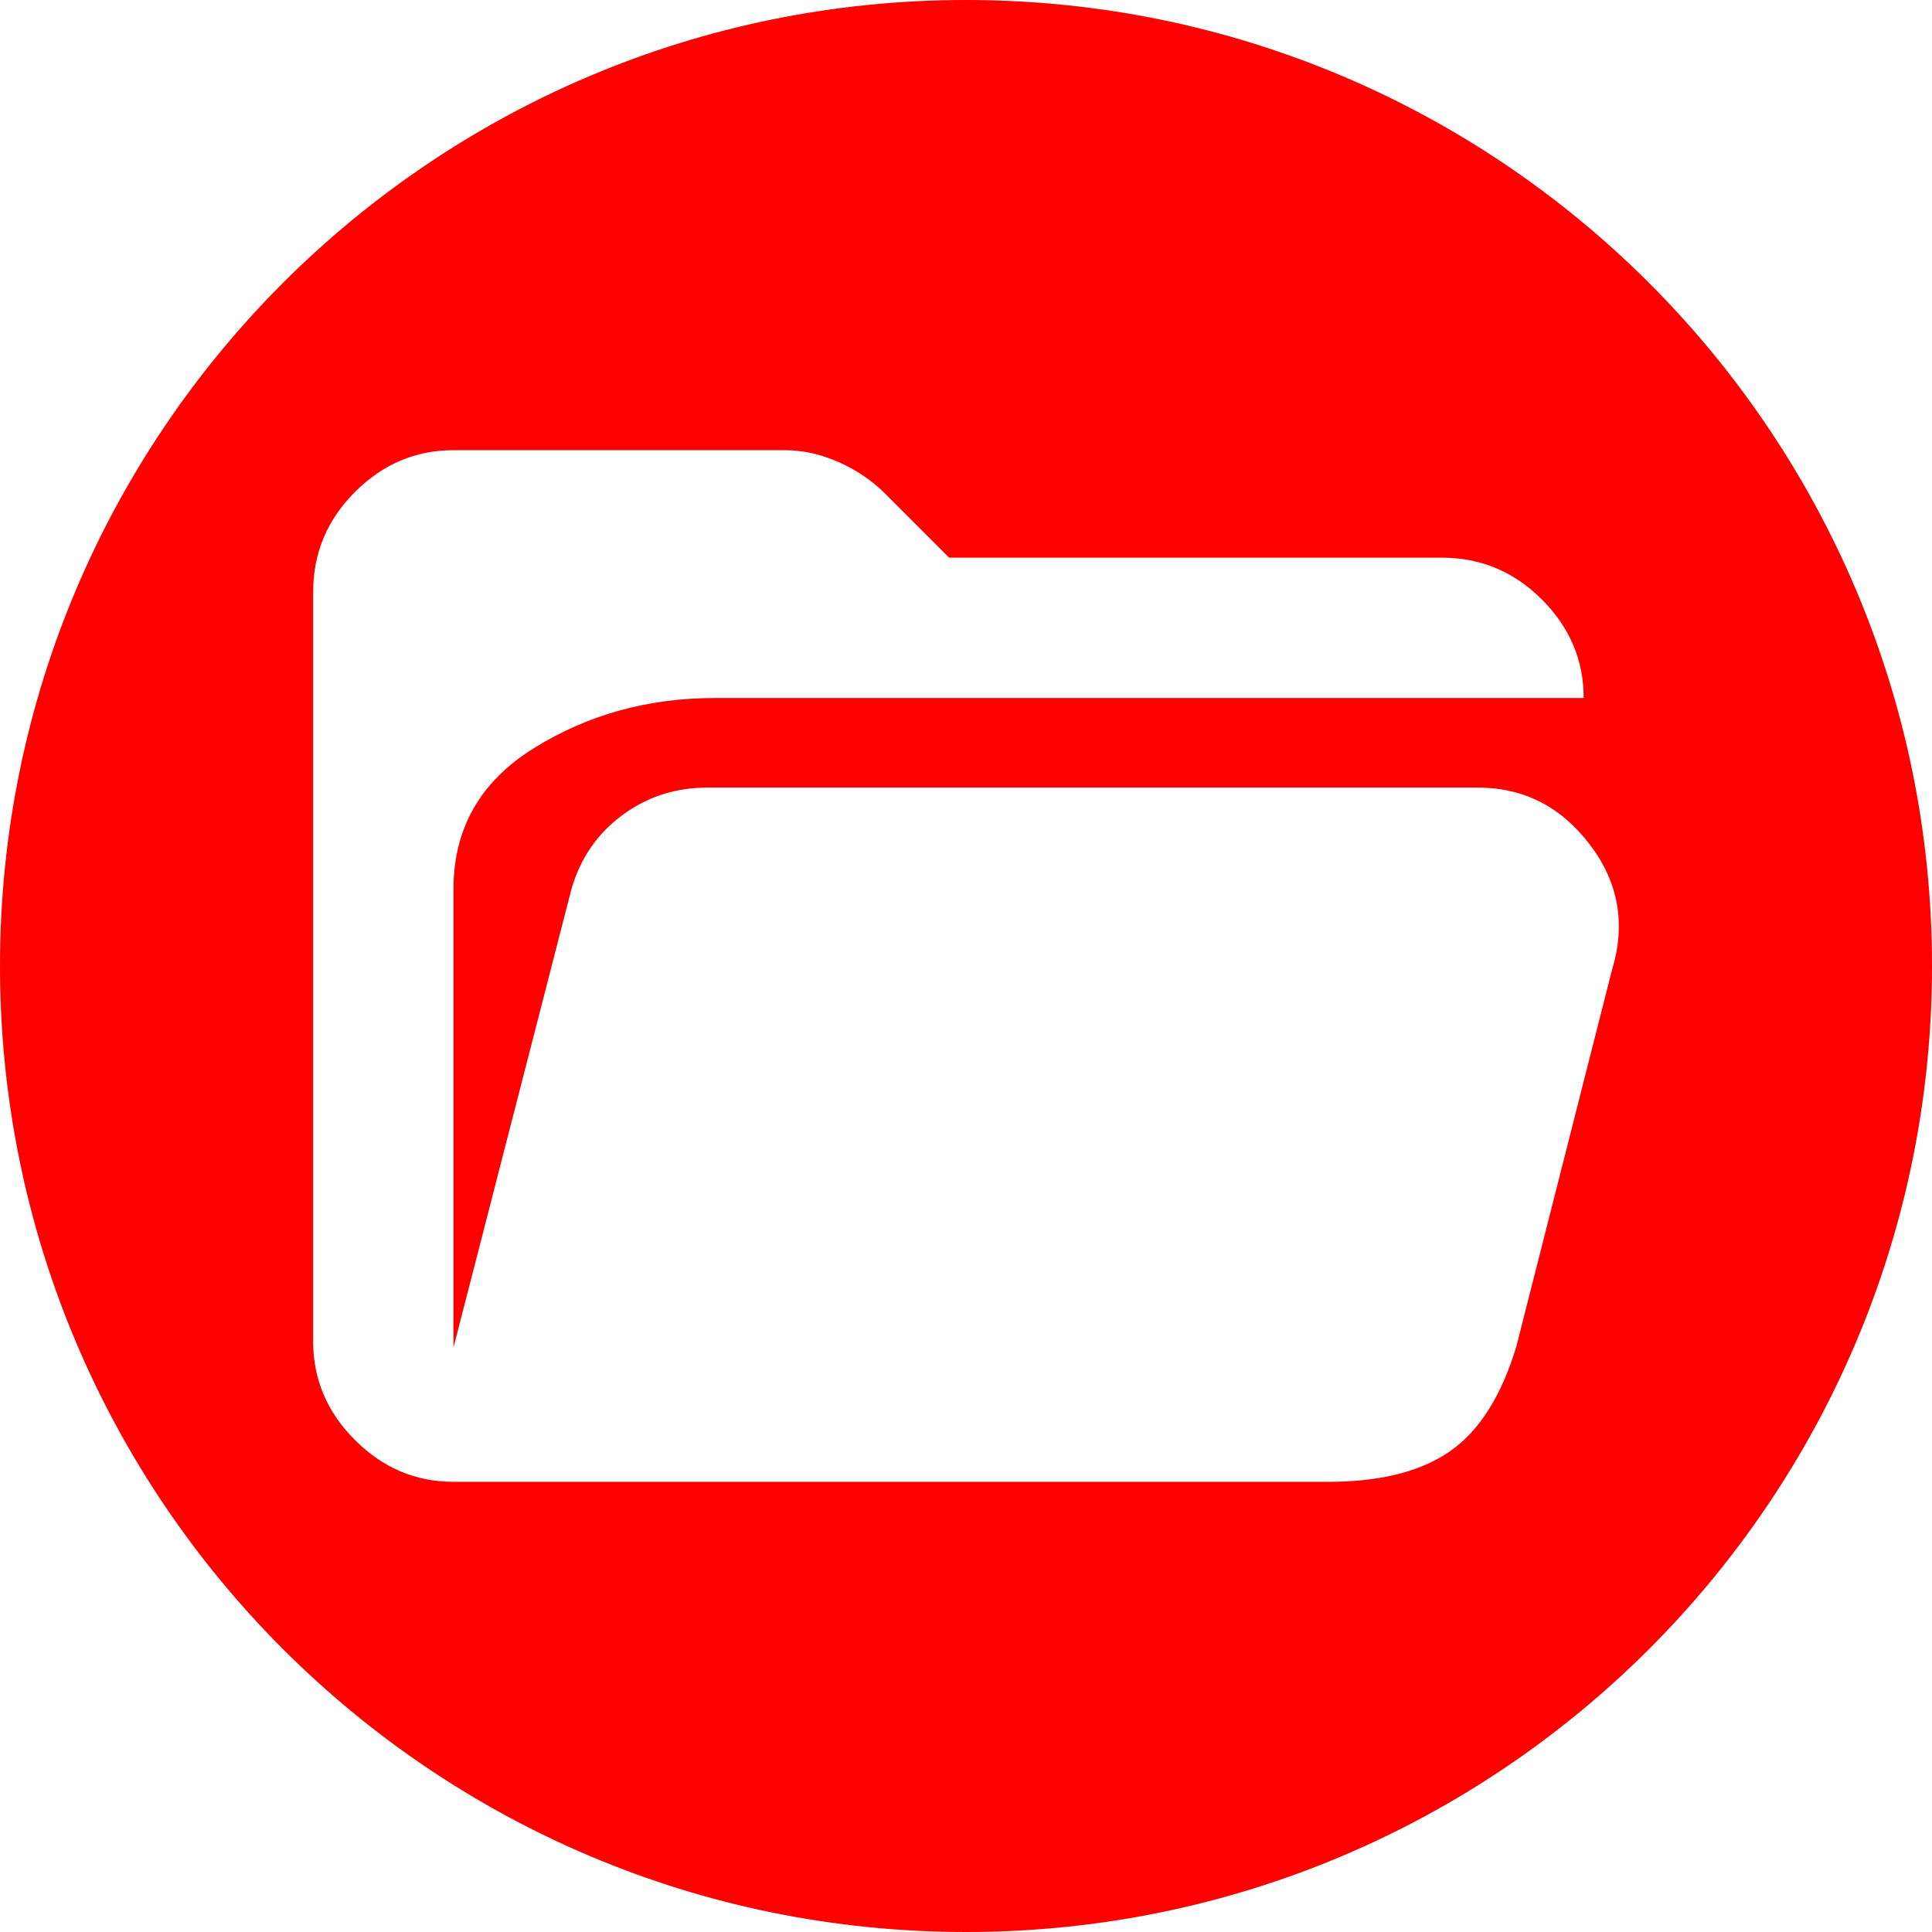
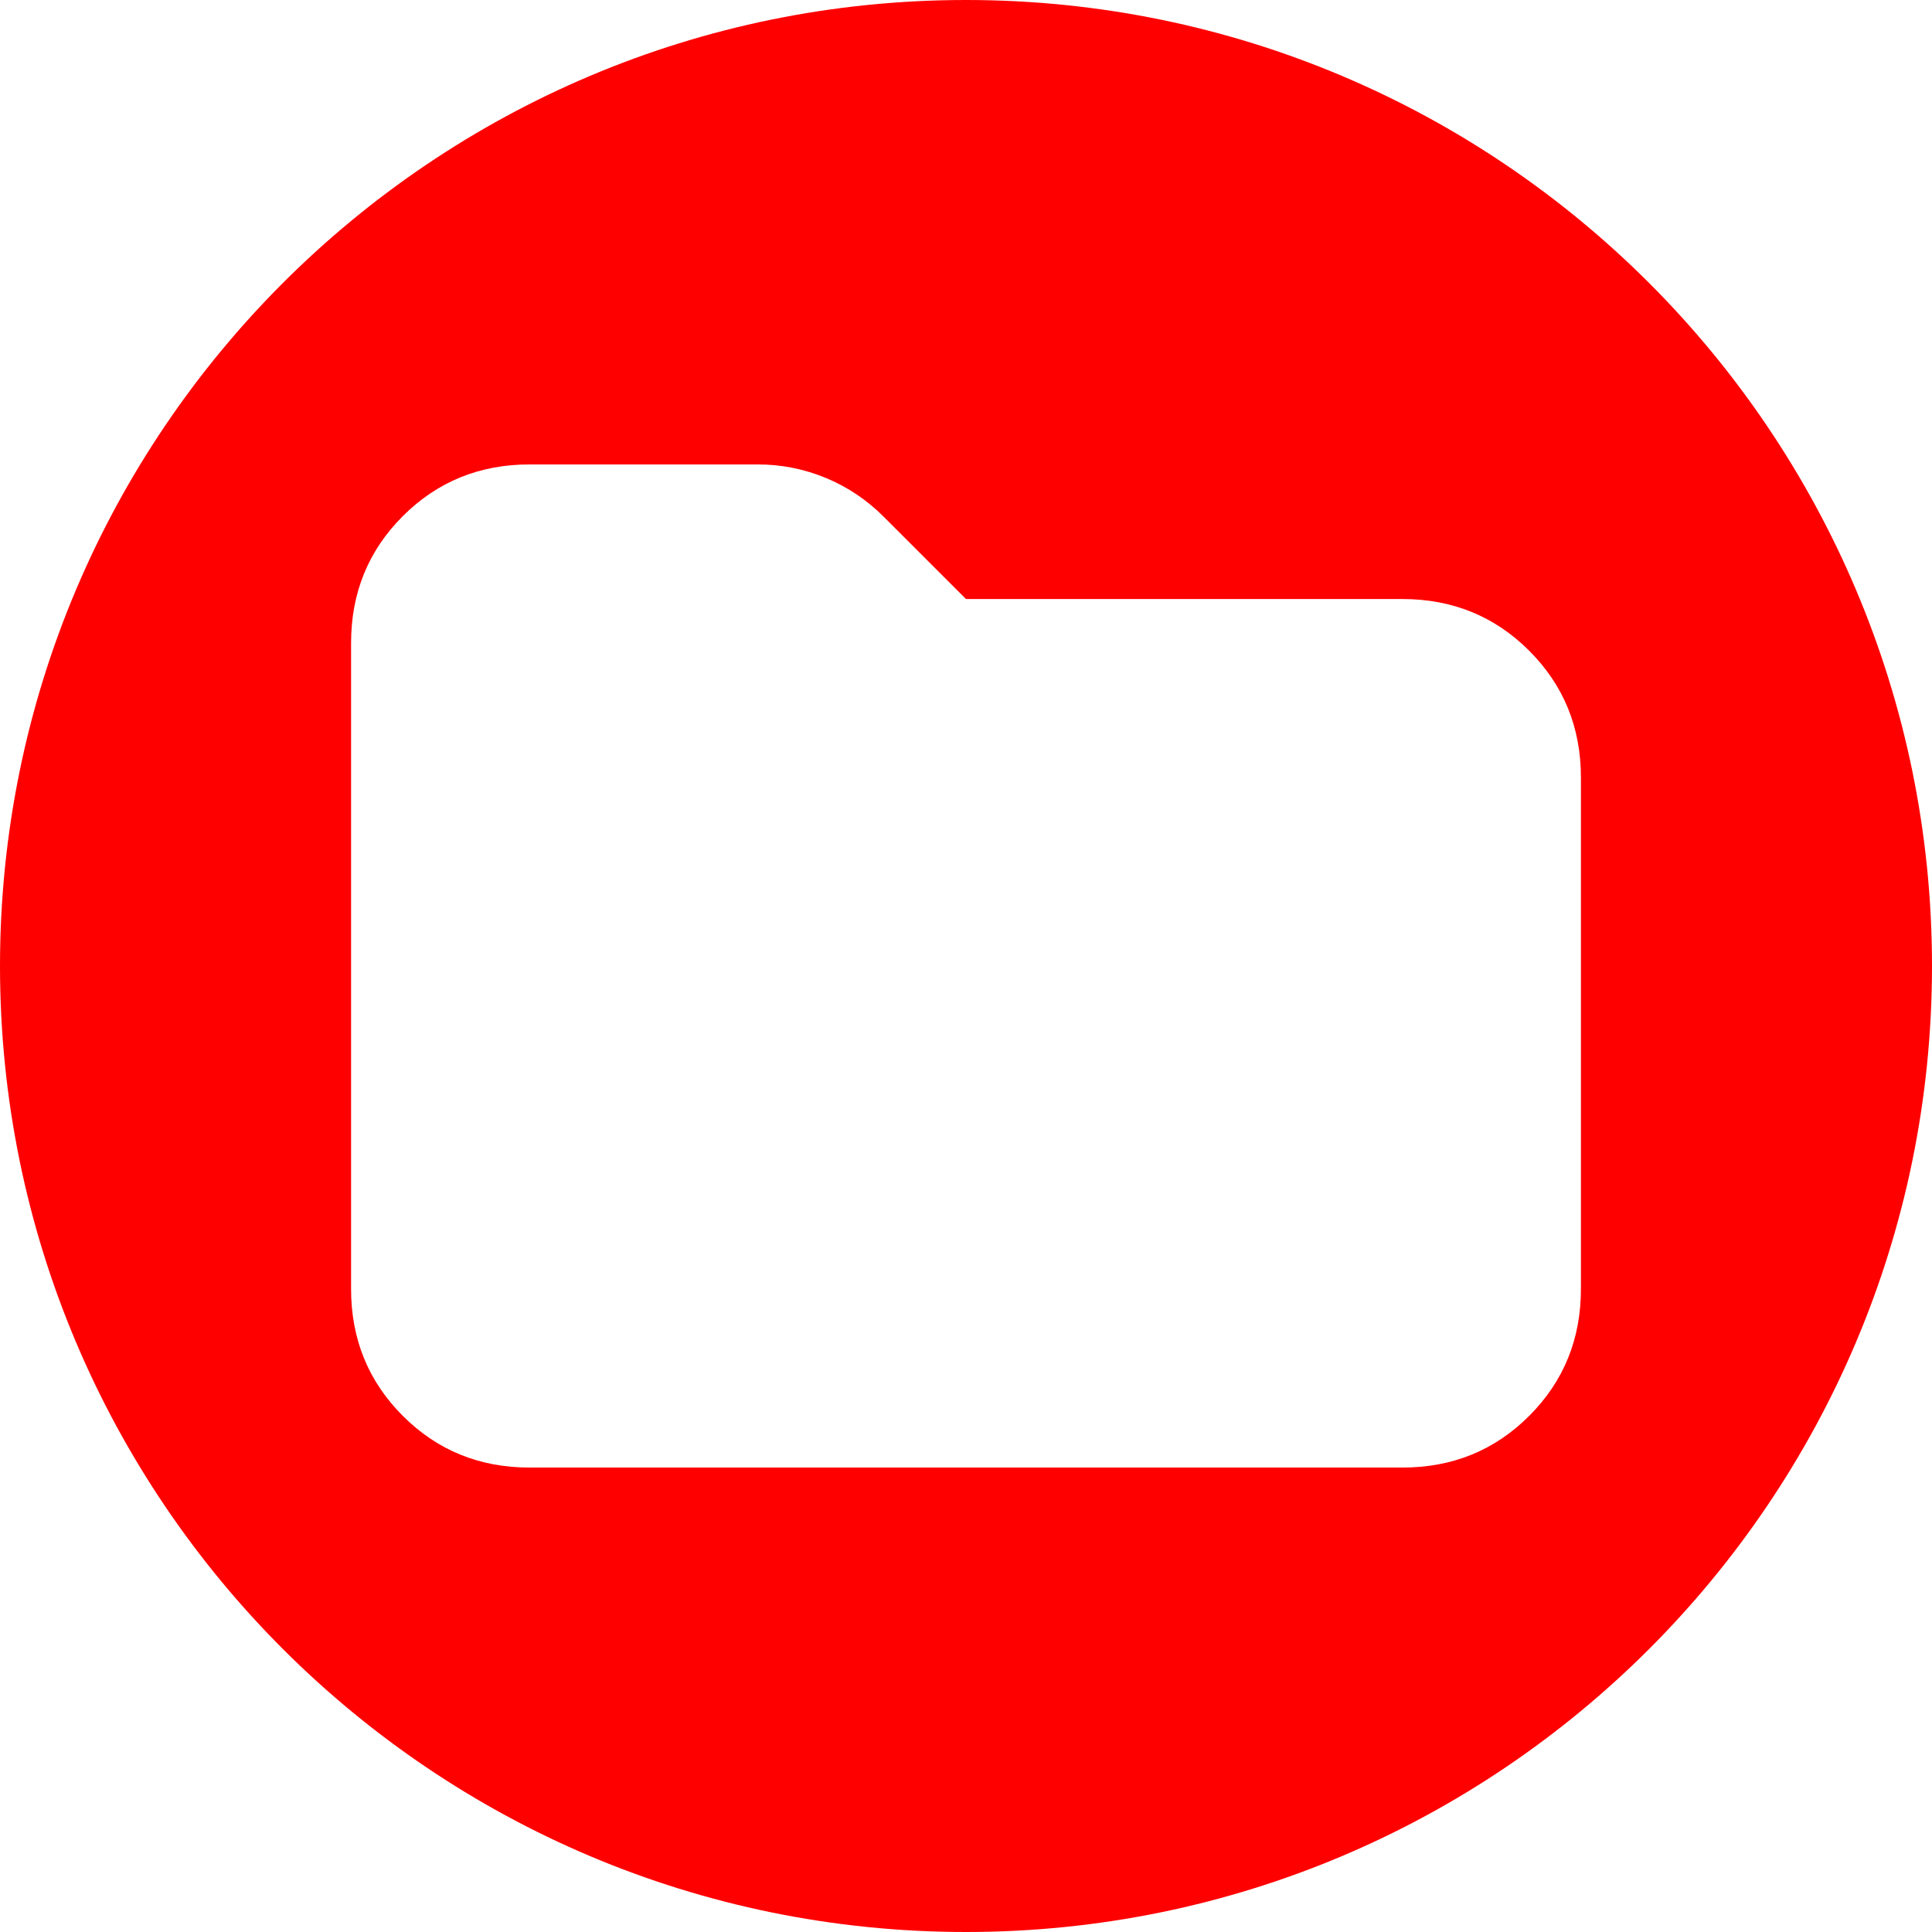
<svg xmlns="http://www.w3.org/2000/svg" viewBox="0 -960 960 960" width="960px" height="960px">
  <ellipse style="fill: rgb(255, 0, 0);" cx="480" cy="-480" rx="480" ry="480" transform="matrix(1, 0, 0, 1, 0, 2.2737367544323206e-13)" />
-   <path d="M 786.922 -613.162 L 355.161 -613.162 C 322.025 -613.162 292.103 -604.878 265.396 -588.31 C 238.689 -571.742 225.336 -548.373 225.336 -518.205 L 225.336 -290.455 L 283.943 -518.205 C 288.393 -533.536 296.801 -545.777 309.166 -554.927 C 321.53 -564.077 335.626 -568.651 351.452 -568.651 L 734.25 -568.651 C 757.001 -568.651 775.548 -559.254 789.89 -540.461 C 804.233 -521.666 807.941 -500.894 801.018 -478.145 L 753.539 -291.196 C 746.12 -266.467 735.116 -249.034 720.526 -238.896 C 705.936 -228.756 685.783 -223.687 660.065 -223.687 L 225.336 -223.687 C 206.543 -223.687 190.222 -230.611 176.373 -244.46 C 162.524 -258.307 155.601 -274.628 155.601 -293.422 L 155.601 -665.834 C 155.601 -685.123 162.524 -701.691 176.373 -715.539 C 190.222 -729.387 206.543 -736.312 225.336 -736.312 L 390.029 -736.312 C 398.931 -736.312 407.834 -734.332 416.735 -730.376 C 425.637 -726.419 433.303 -721.226 439.733 -714.797 L 471.633 -682.898 L 716.446 -682.898 C 735.734 -682.898 752.302 -675.972 766.151 -662.125 C 779.998 -648.276 786.922 -631.957 786.922 -613.162 Z" style="fill: rgb(255, 255, 255);" />
+   <path d="M 263.158 -230.772 C 238.281 -230.772 217.278 -239.338 200.147 -256.469 C 183.015 -273.601 174.45 -294.605 174.45 -319.48 L 174.45 -640.52 C 174.45 -665.395 183.015 -686.399 200.147 -703.531 C 217.278 -720.662 238.281 -729.228 263.158 -729.228 L 376.507 -729.228 C 388.241 -729.228 399.505 -726.998 410.301 -722.539 C 421.096 -718.081 430.718 -711.627 439.166 -703.179 L 480 -662.345 L 696.842 -662.345 C 721.718 -662.345 742.721 -653.779 759.853 -636.647 C 776.984 -619.516 785.55 -598.512 785.55 -573.636 L 785.55 -319.48 C 785.55 -294.605 776.984 -273.601 759.853 -256.469 C 742.721 -239.338 721.718 -230.772 696.842 -230.772 L 263.158 -230.772 Z" style="fill: rgb(255, 255, 255);" />
</svg>
